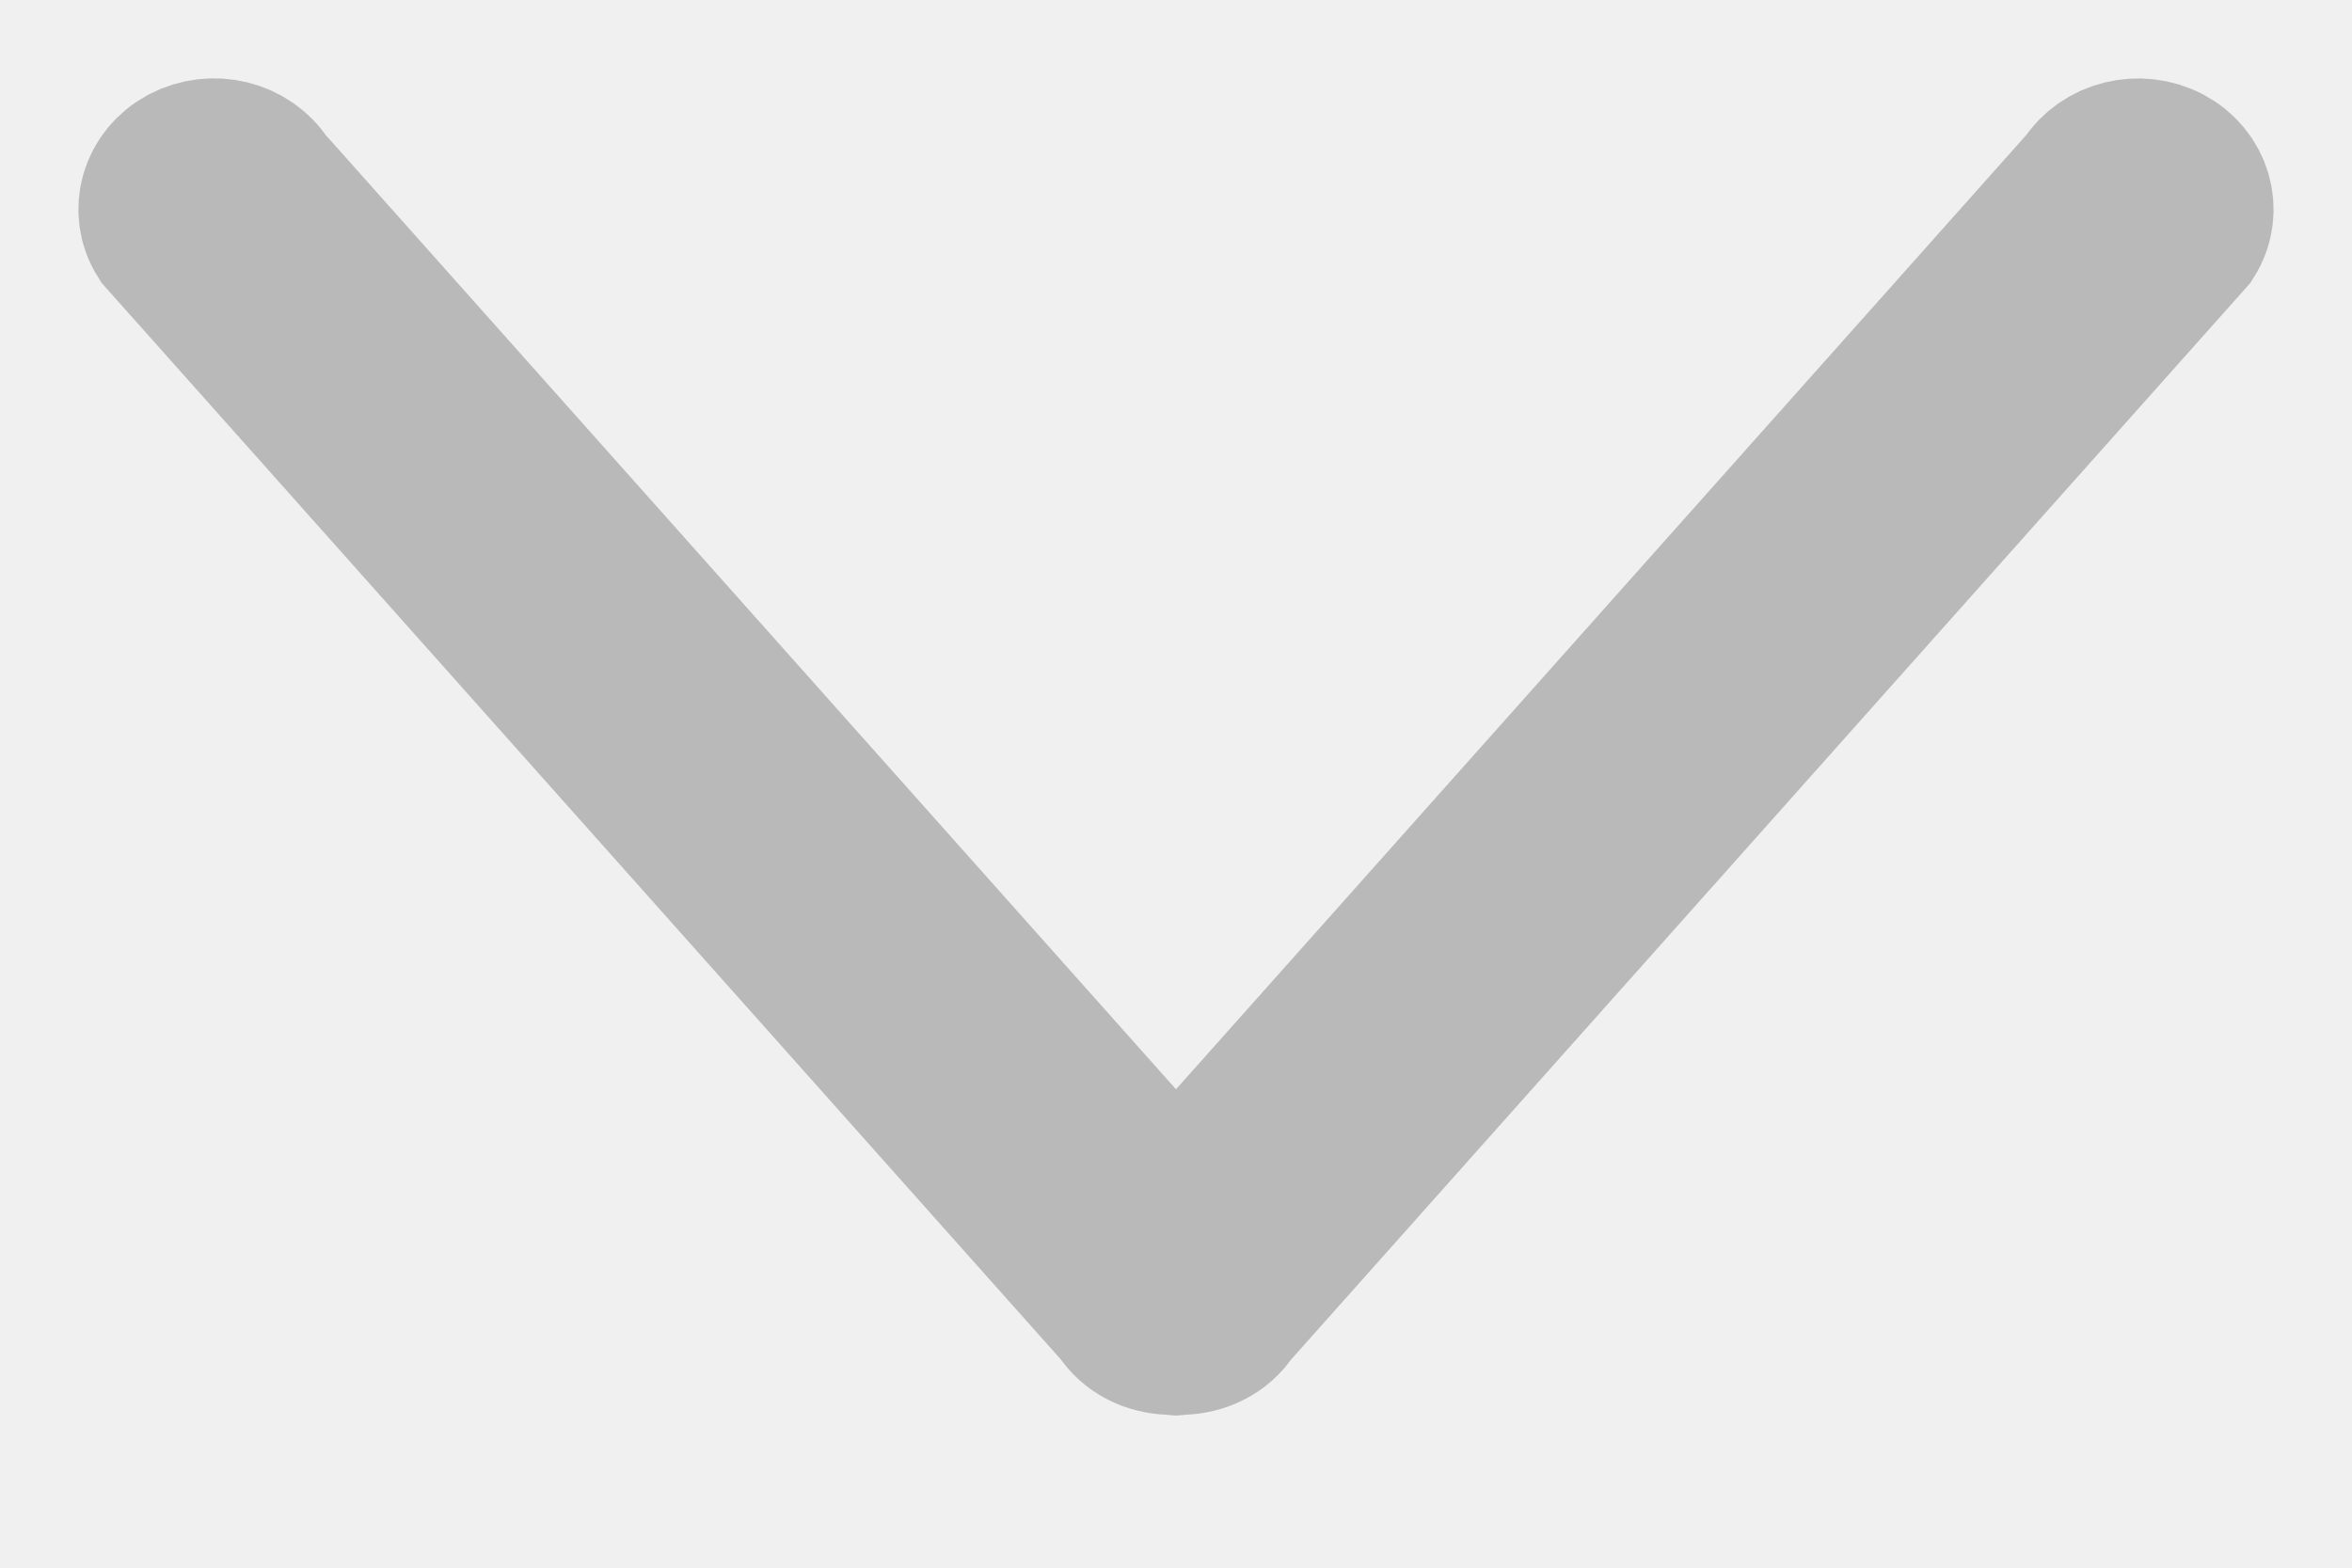
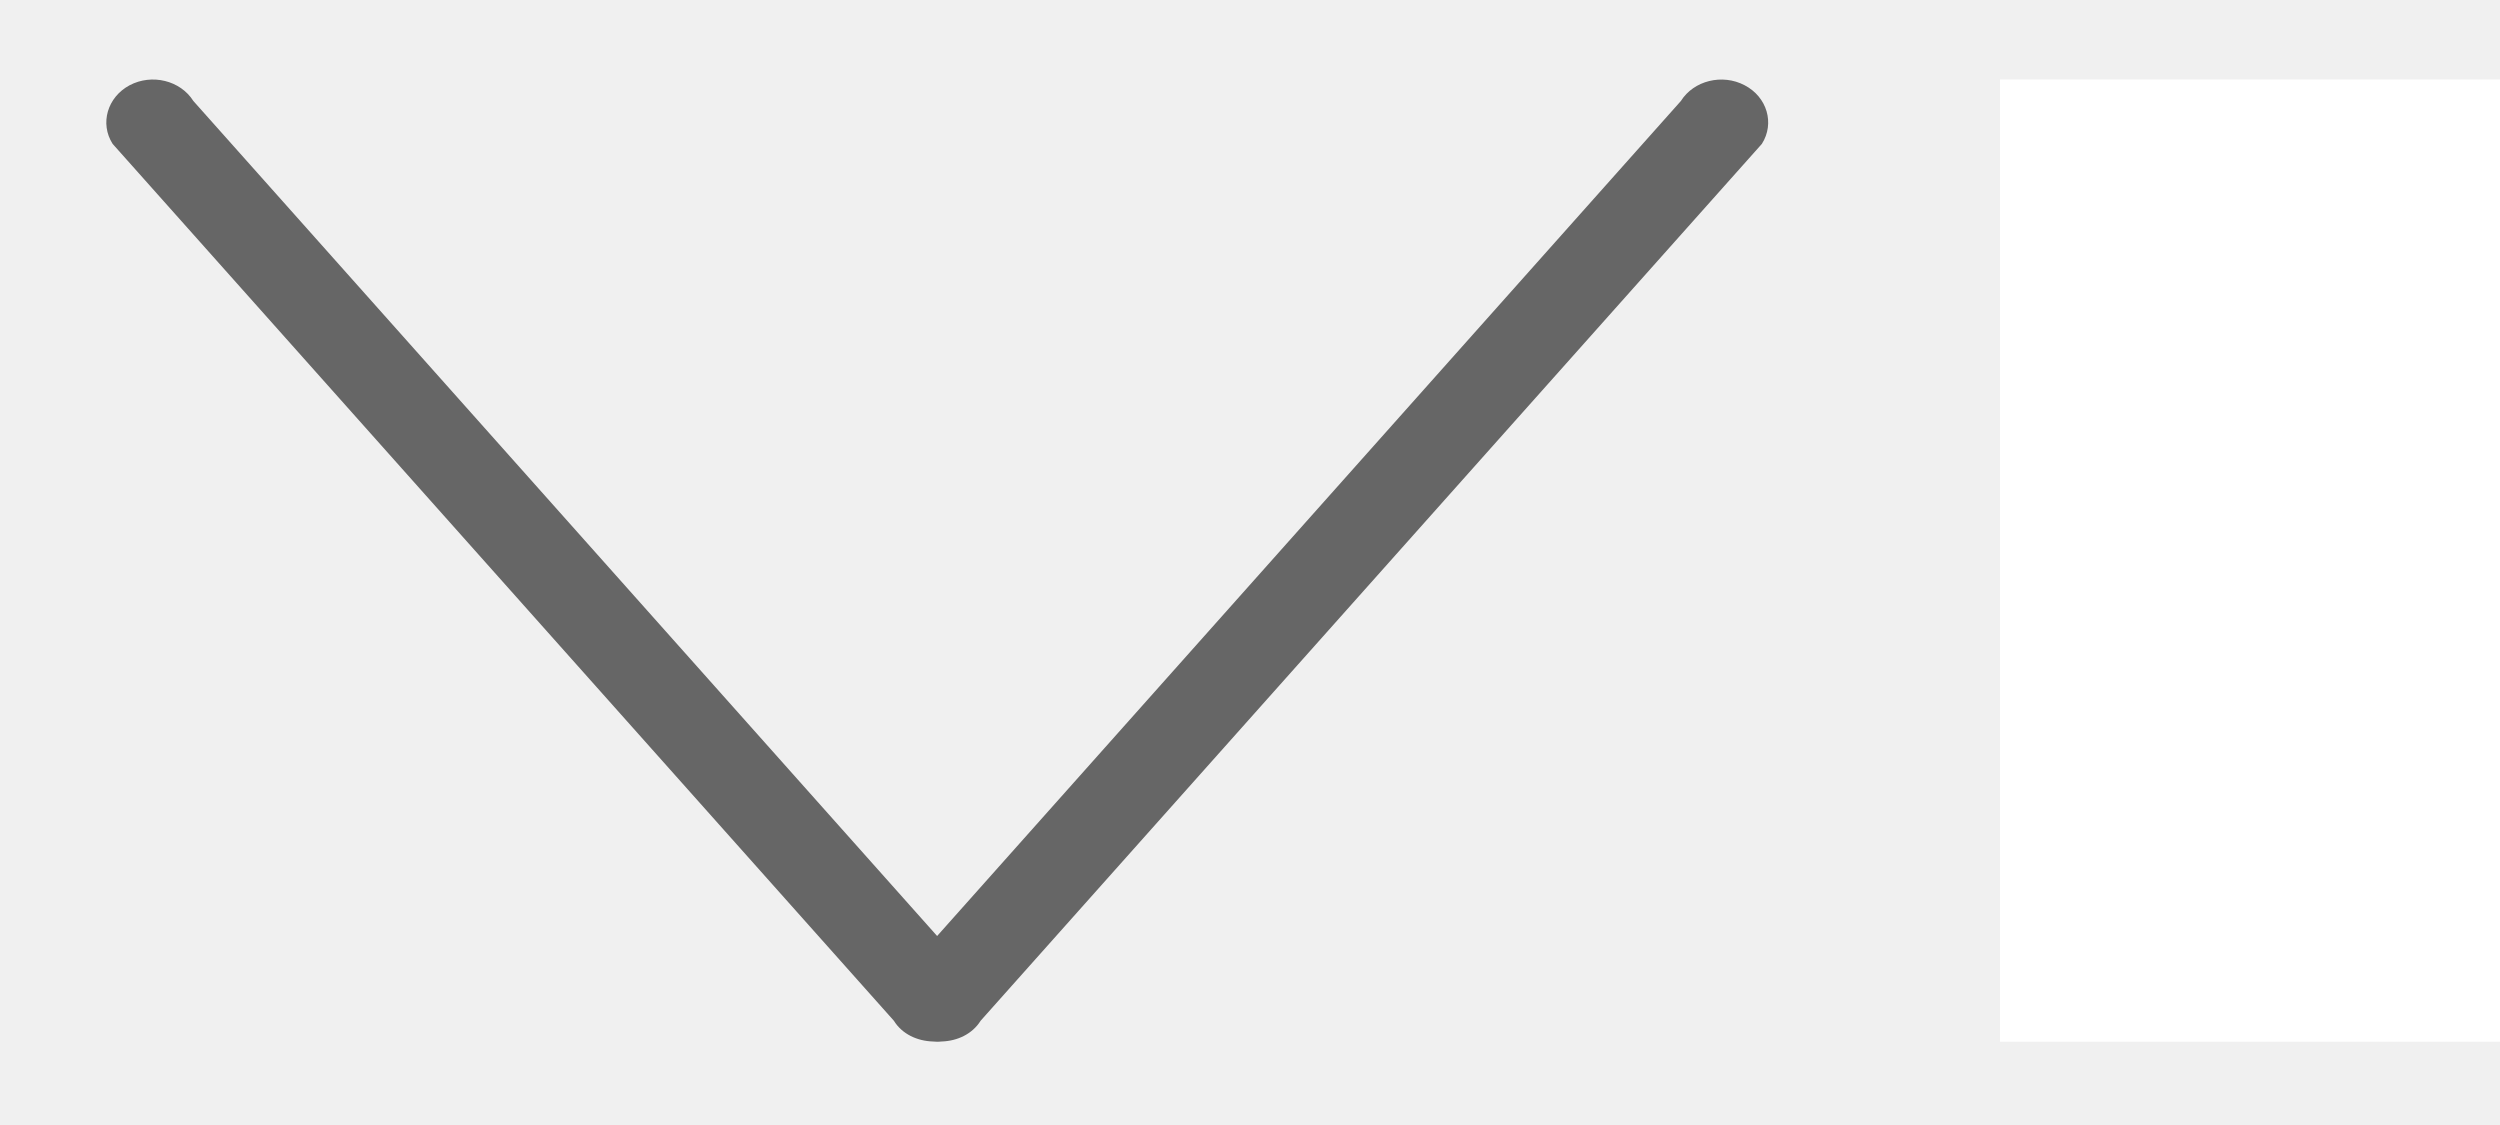
- <svg xmlns="http://www.w3.org/2000/svg" width="15px" height="10px" viewBox="0 0 15 10" version="1.1">
+ <svg xmlns="http://www.w3.org/2000/svg" width="20px" height="9px" viewBox="0 0 20 9" version="1.1">
  <defs />
-   <g id="Pax" stroke="none" stroke-width="1" fill="none" fill-rule="evenodd" opacity="0.619">
-     <g id="passangers-1_color_detail_path_1" transform="translate(-125, -691)" stroke="#979797" fill="#999999">
-       <g id="Content" transform="translate(23, 229)">
-         <g id="Main" transform="translate(0, 63)">
-           <g id="passanger-1">
-             <g id="Group-13" transform="translate(39, 193)">
-               <g id="email-copy-4" transform="translate(0, 156)">
-                 <path d="M76.951,51.503 L70.839,58.364 C70.773,58.468 70.656,58.522 70.534,58.525 C70.523,58.527 70.512,58.527 70.5,58.528 C70.488,58.527 70.478,58.527 70.466,58.525 C70.344,58.522 70.226,58.468 70.161,58.364 L64.049,51.503 C63.948,51.343 64.008,51.137 64.182,51.045 C64.357,50.952 64.58,51.007 64.681,51.168 L70.5,57.7 L76.319,51.168 C76.42,51.008 76.644,50.953 76.818,51.045 C76.991,51.137 77.052,51.343 76.951,51.503 L76.951,51.503 Z" id="Shape" />
-               </g>
-             </g>
-           </g>
-         </g>
-       </g>
+   <g id="Page-1" stroke="none" stroke-width="1" fill="none" fill-rule="evenodd">
+     <g id="bg-arrow" transform="translate(-1, -1)">
+       <path d="M15.095,2.151 L8.845,9.166 C8.778,9.273 8.658,9.328 8.533,9.332 C8.522,9.334 8.51,9.333 8.498,9.334 C8.485,9.333 8.475,9.333 8.463,9.332 C8.338,9.328 8.217,9.273 8.151,9.166 L1.901,2.151 C1.797,1.988 1.859,1.777 2.037,1.682 C2.215,1.588 2.443,1.643 2.547,1.808 L8.497,8.488 L14.447,1.808 C14.55,1.644 14.779,1.588 14.957,1.682 C15.137,1.776 15.199,1.987 15.095,2.151 Z" id="Shape" fill="#666666" />
+       <rect id="Rectangle" x="0" y="0" width="21" height="11.333" />
+       <rect id="Rectangle" fill="#FFFFFF" x="17" y="1.636" width="4" height="7.698" />
    </g>
  </g>
</svg>
